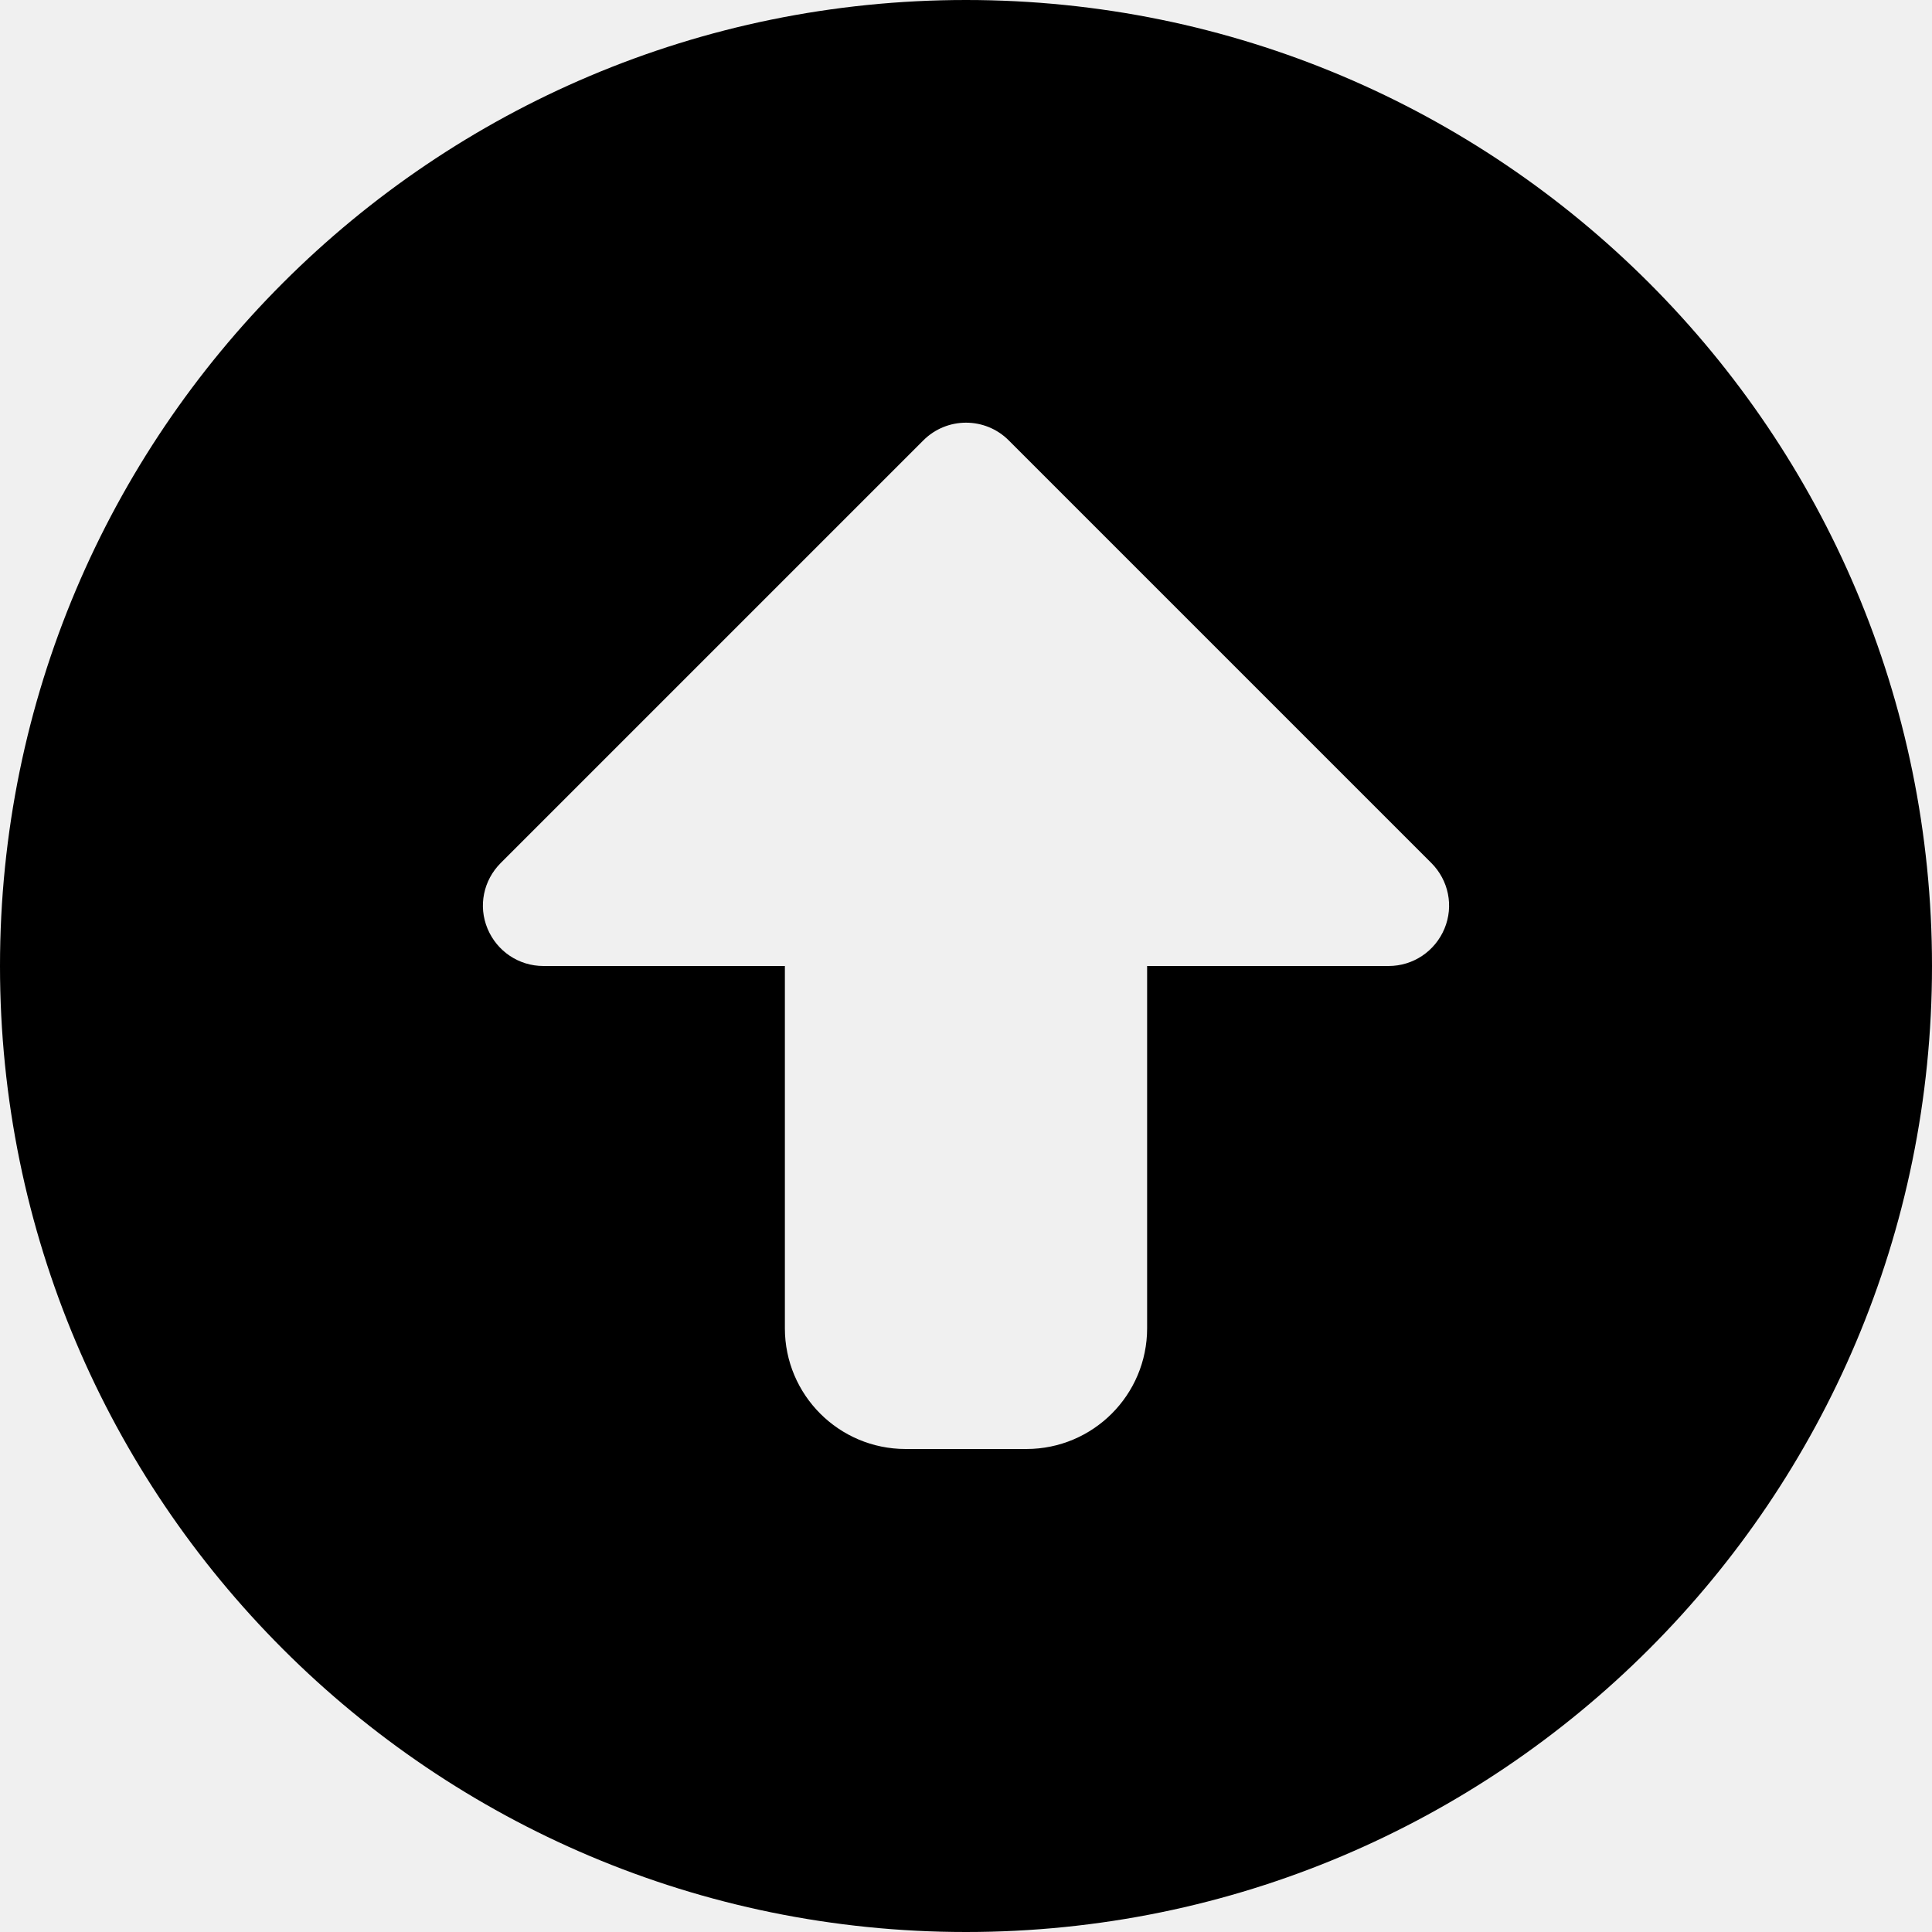
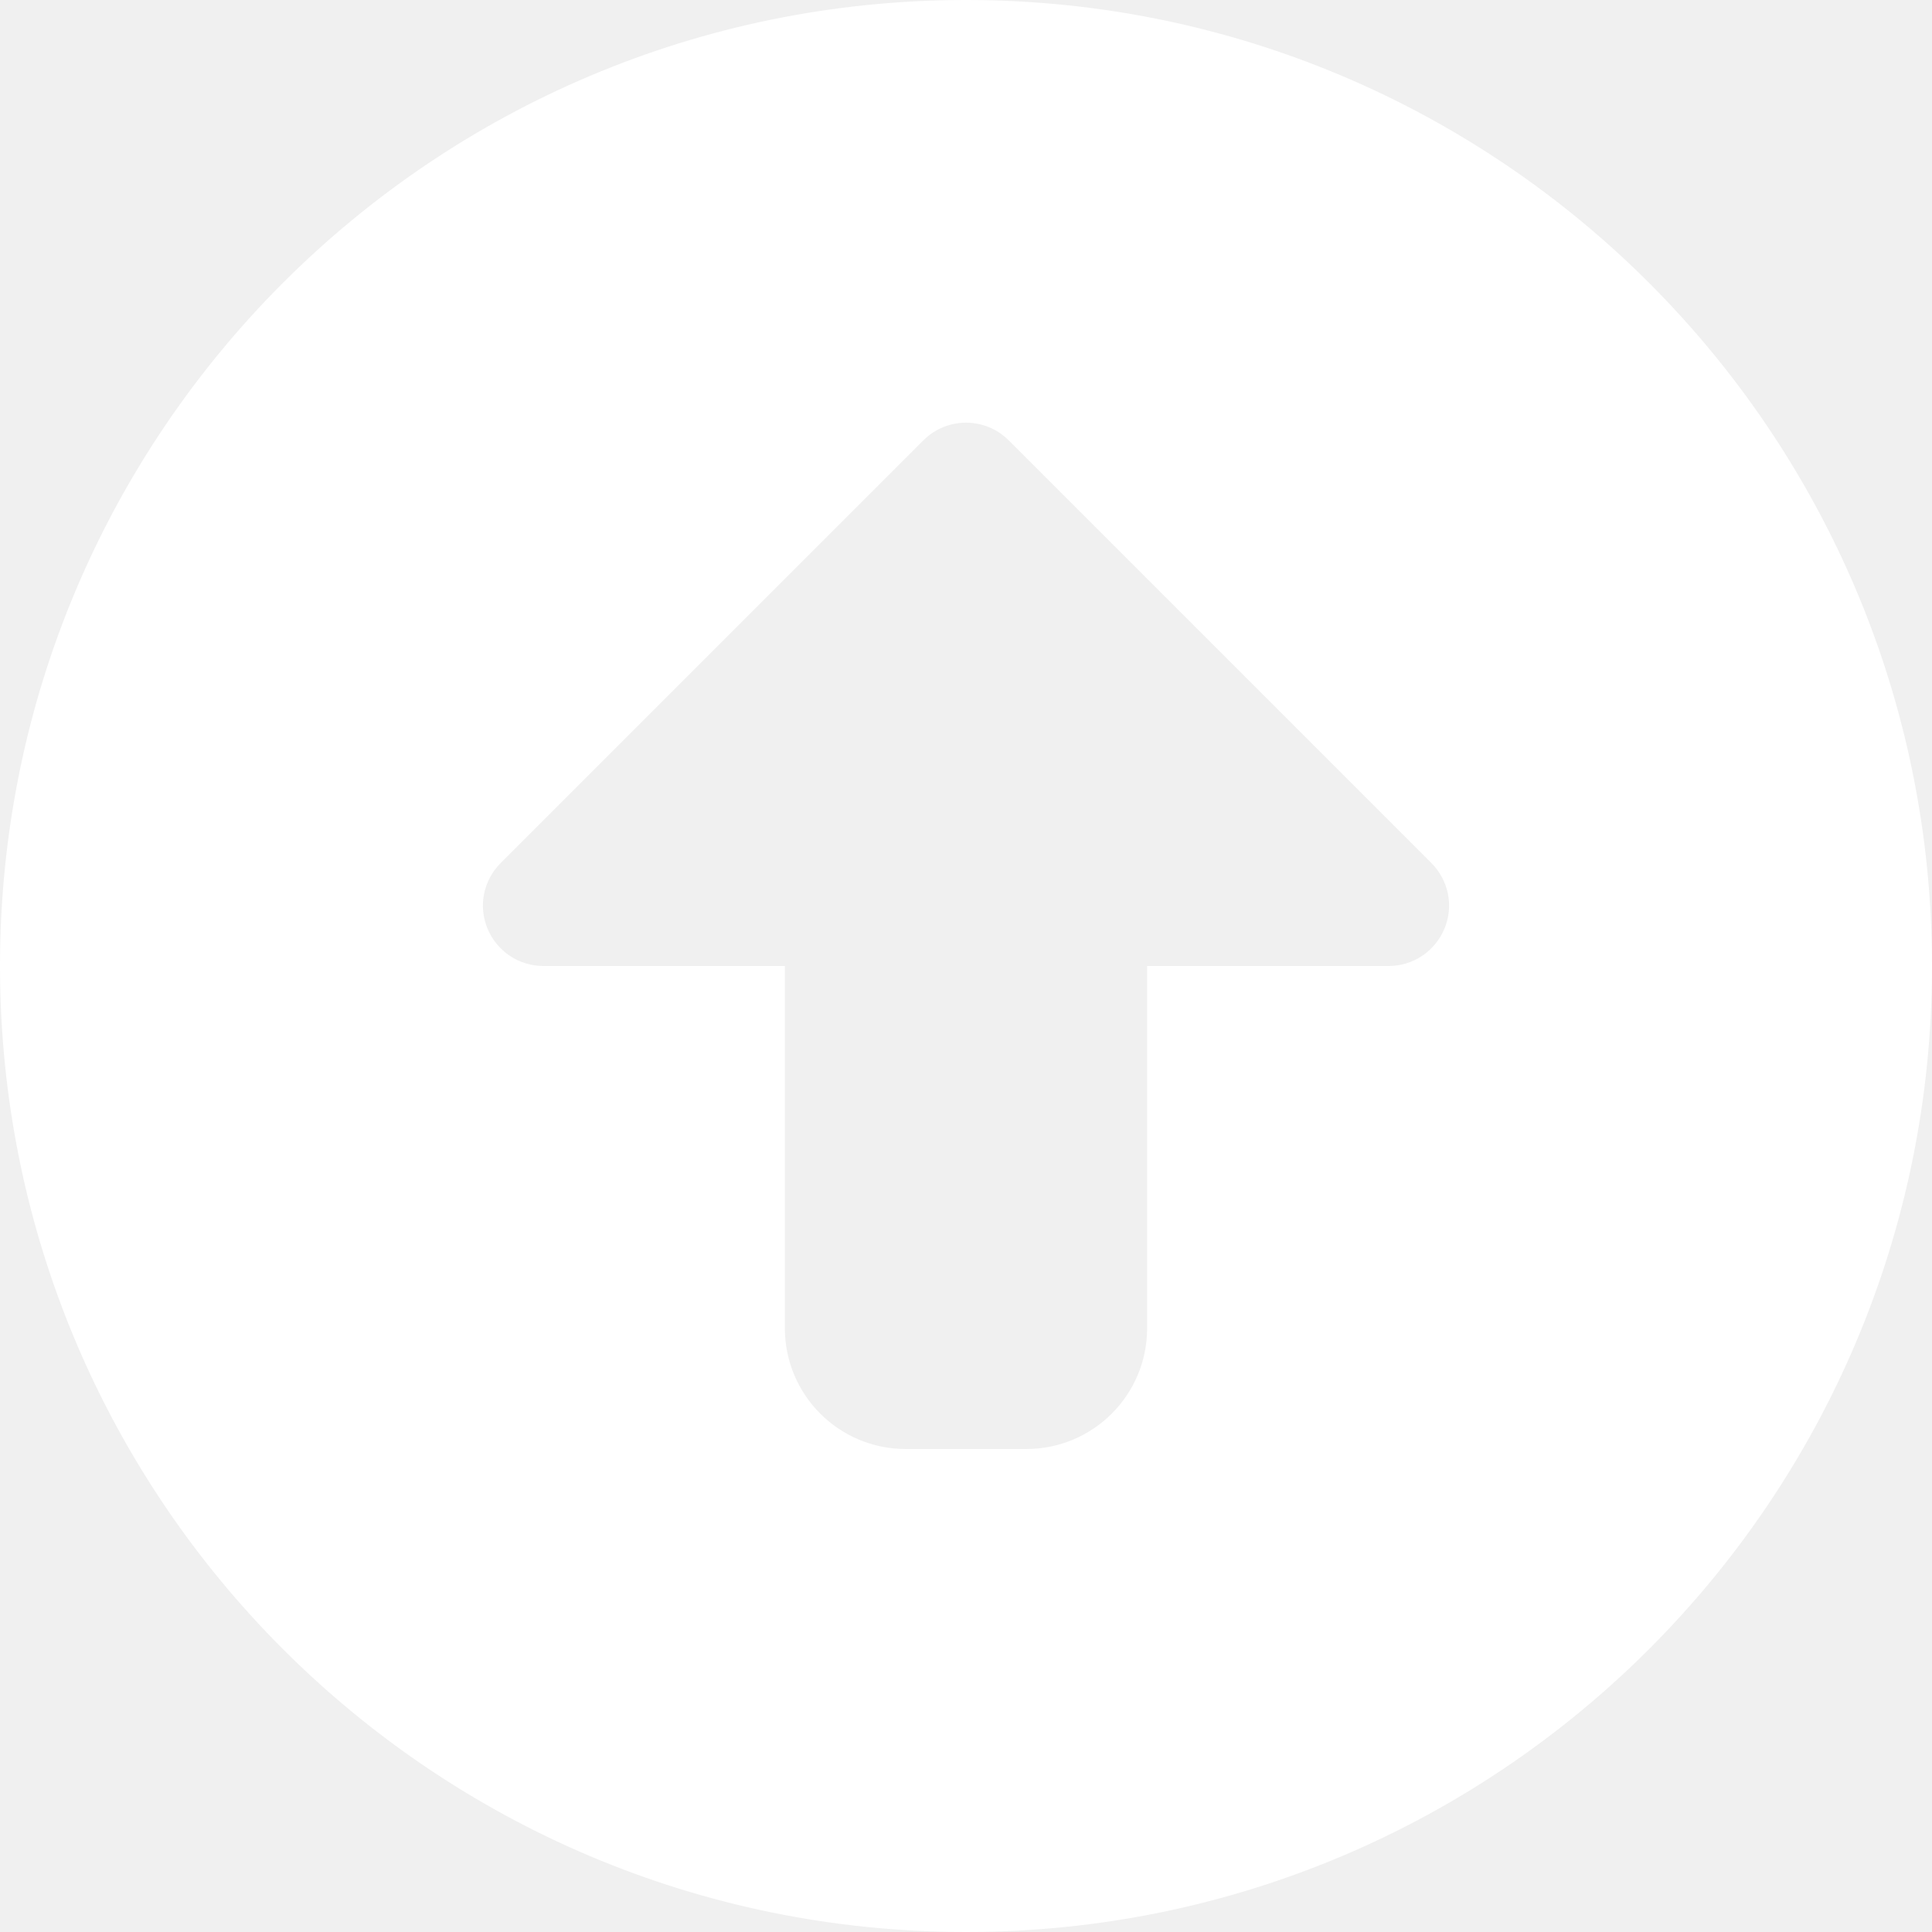
<svg xmlns="http://www.w3.org/2000/svg" viewBox="0 0 512 512">
-   <path d="M256 0C114.6 0 0 114.6 0 256s114.6 256 256 256c141.4 0 256-114.6 256-256S397.4 0 256 0zM382.8 246.1C380.3 252.1 374.5 256 368 256h-64v96c0 17.67-14.33 32-32 32h-32c-17.67 0-32-14.33-32-32V256h-64C137.5 256 131.7 252.1 129.2 246.1C126.7 240.1 128.1 233.3 132.7 228.7l112-112c6.248-6.248 16.38-6.248 22.62 0l112 112C383.9 233.3 385.3 240.1 382.8 246.1z" />
+   <path fill="#ffffff" d="M256 0C114.6 0 0 114.6 0 256s114.6 256 256 256c141.4 0 256-114.6 256-256S397.4 0 256 0zM382.8 246.1C380.3 252.1 374.5 256 368 256h-64v96c0 17.67-14.33 32-32 32h-32c-17.67 0-32-14.33-32-32V256h-64C137.5 256 131.7 252.1 129.2 246.1C126.7 240.1 128.1 233.3 132.7 228.7l112-112c6.248-6.248 16.38-6.248 22.62 0l112 112C383.9 233.3 385.3 240.1 382.8 246.1z" />
</svg>
